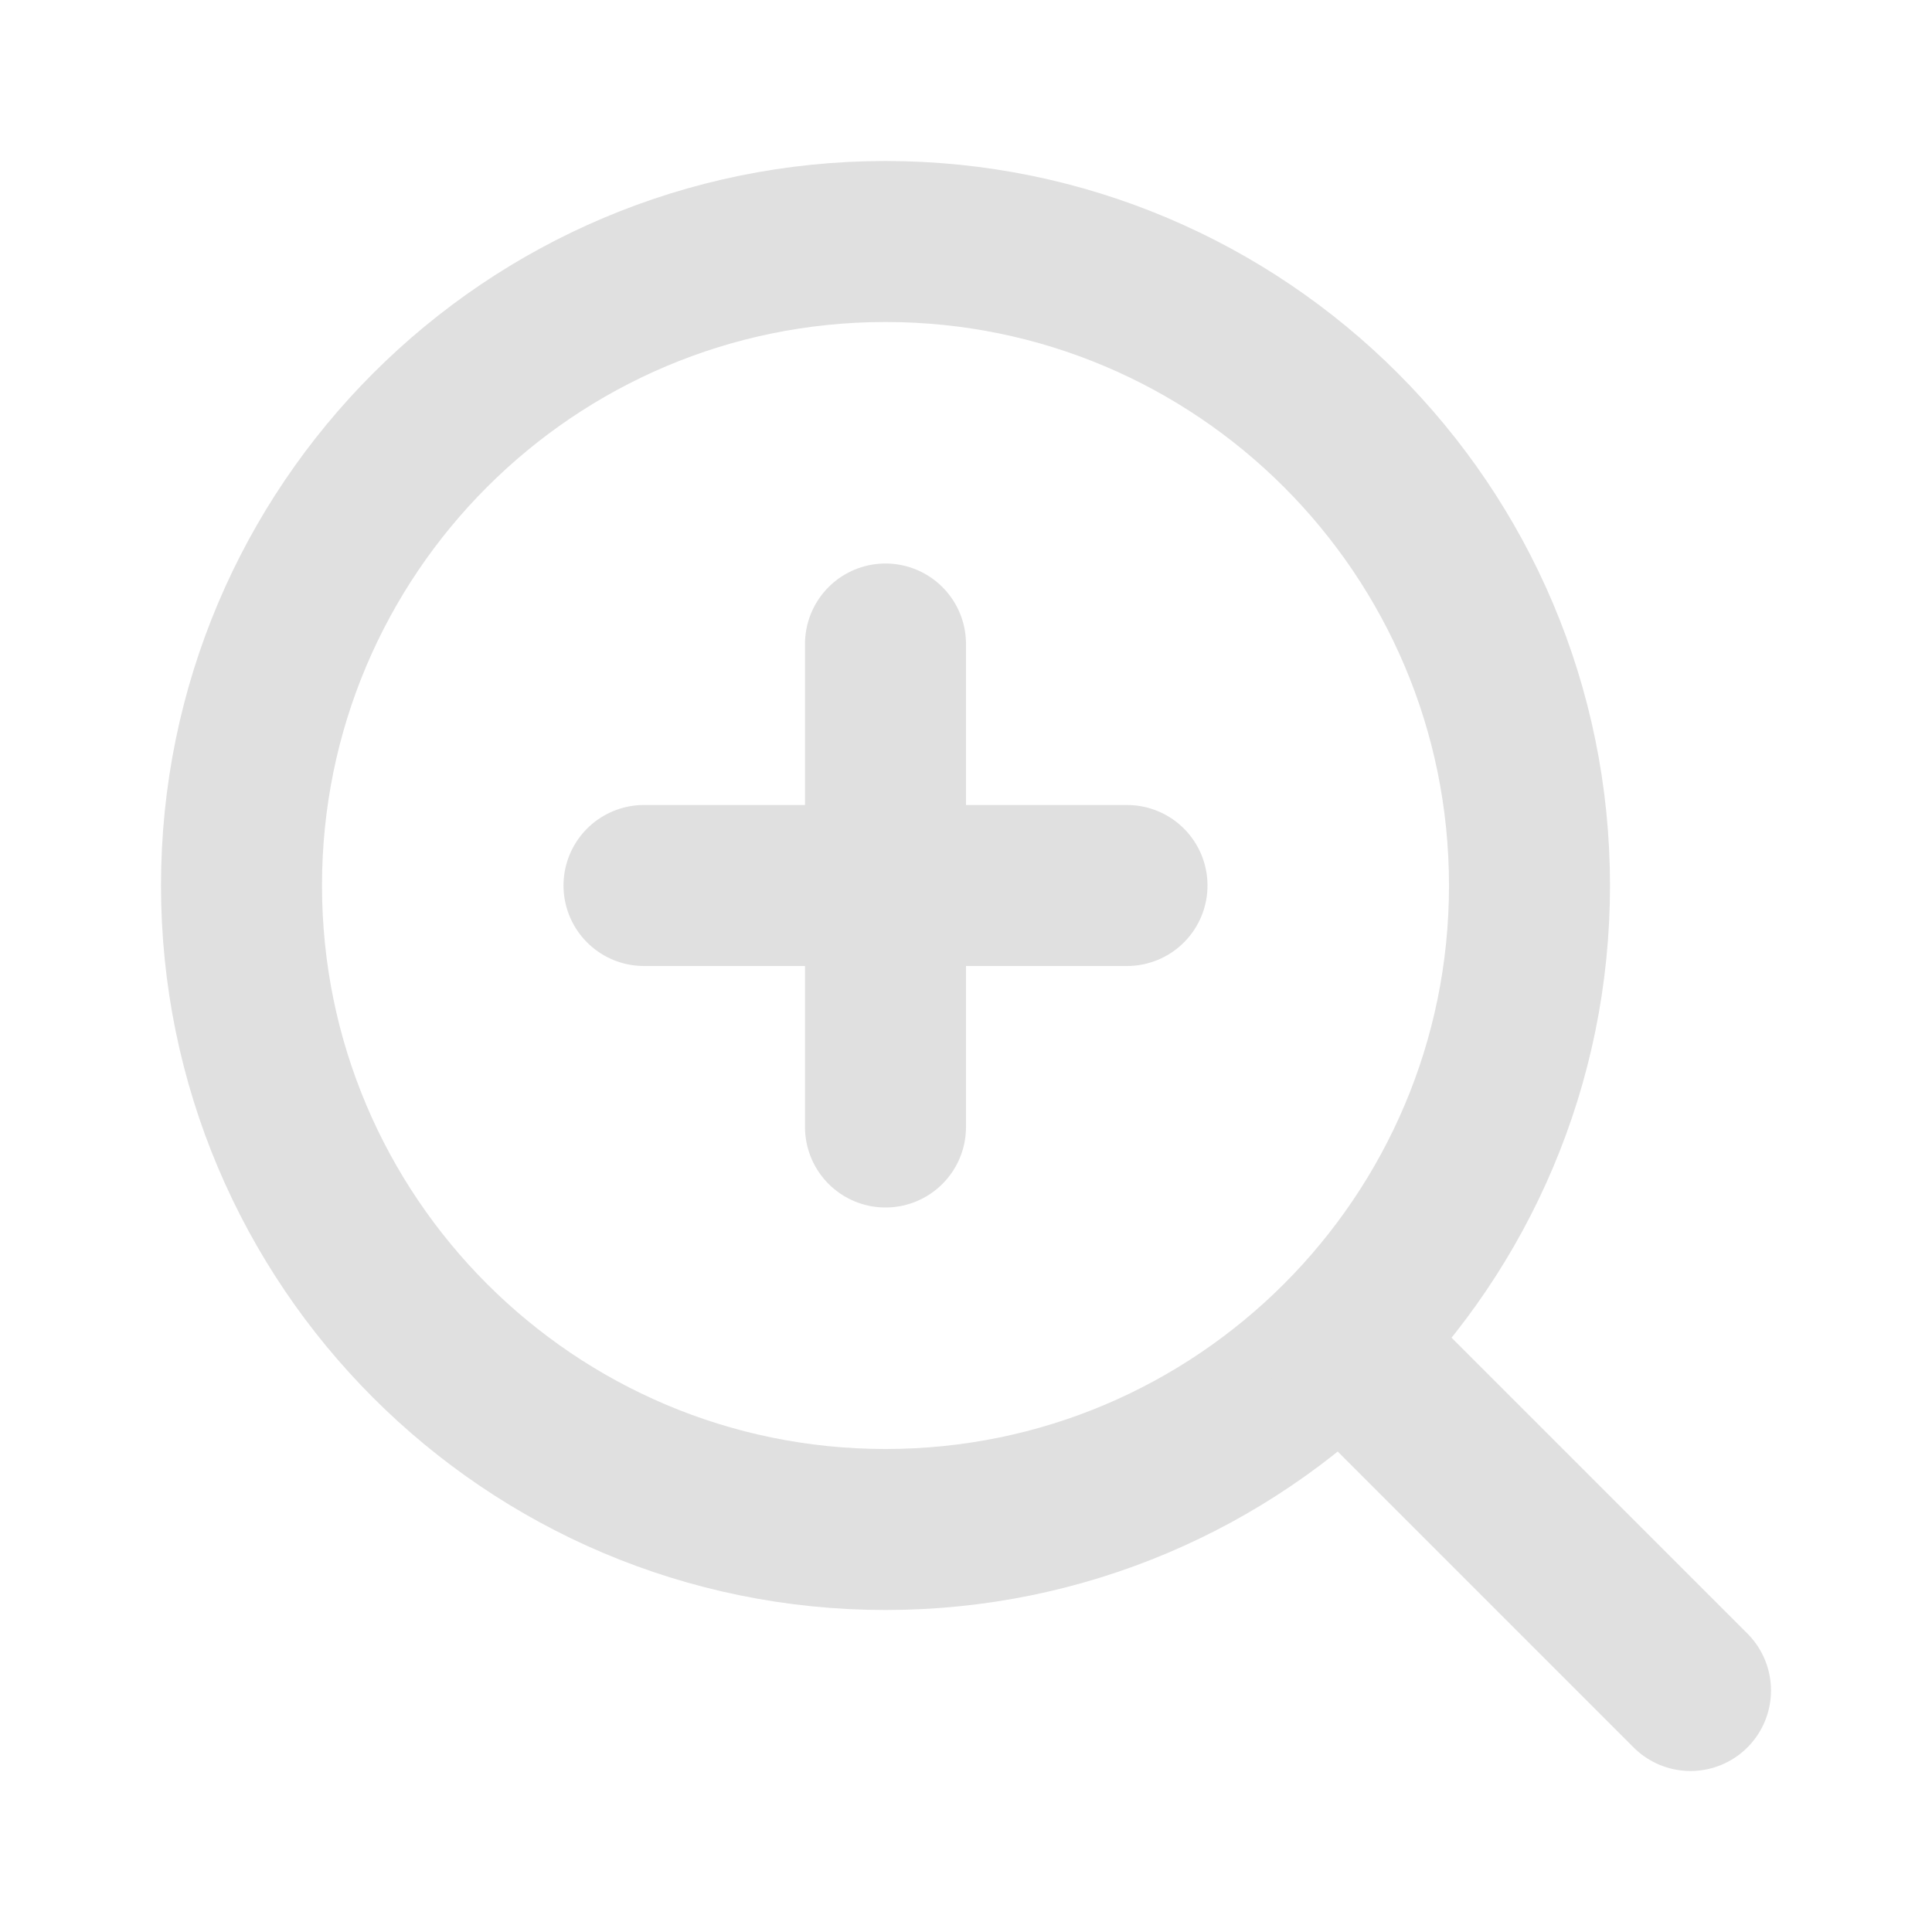
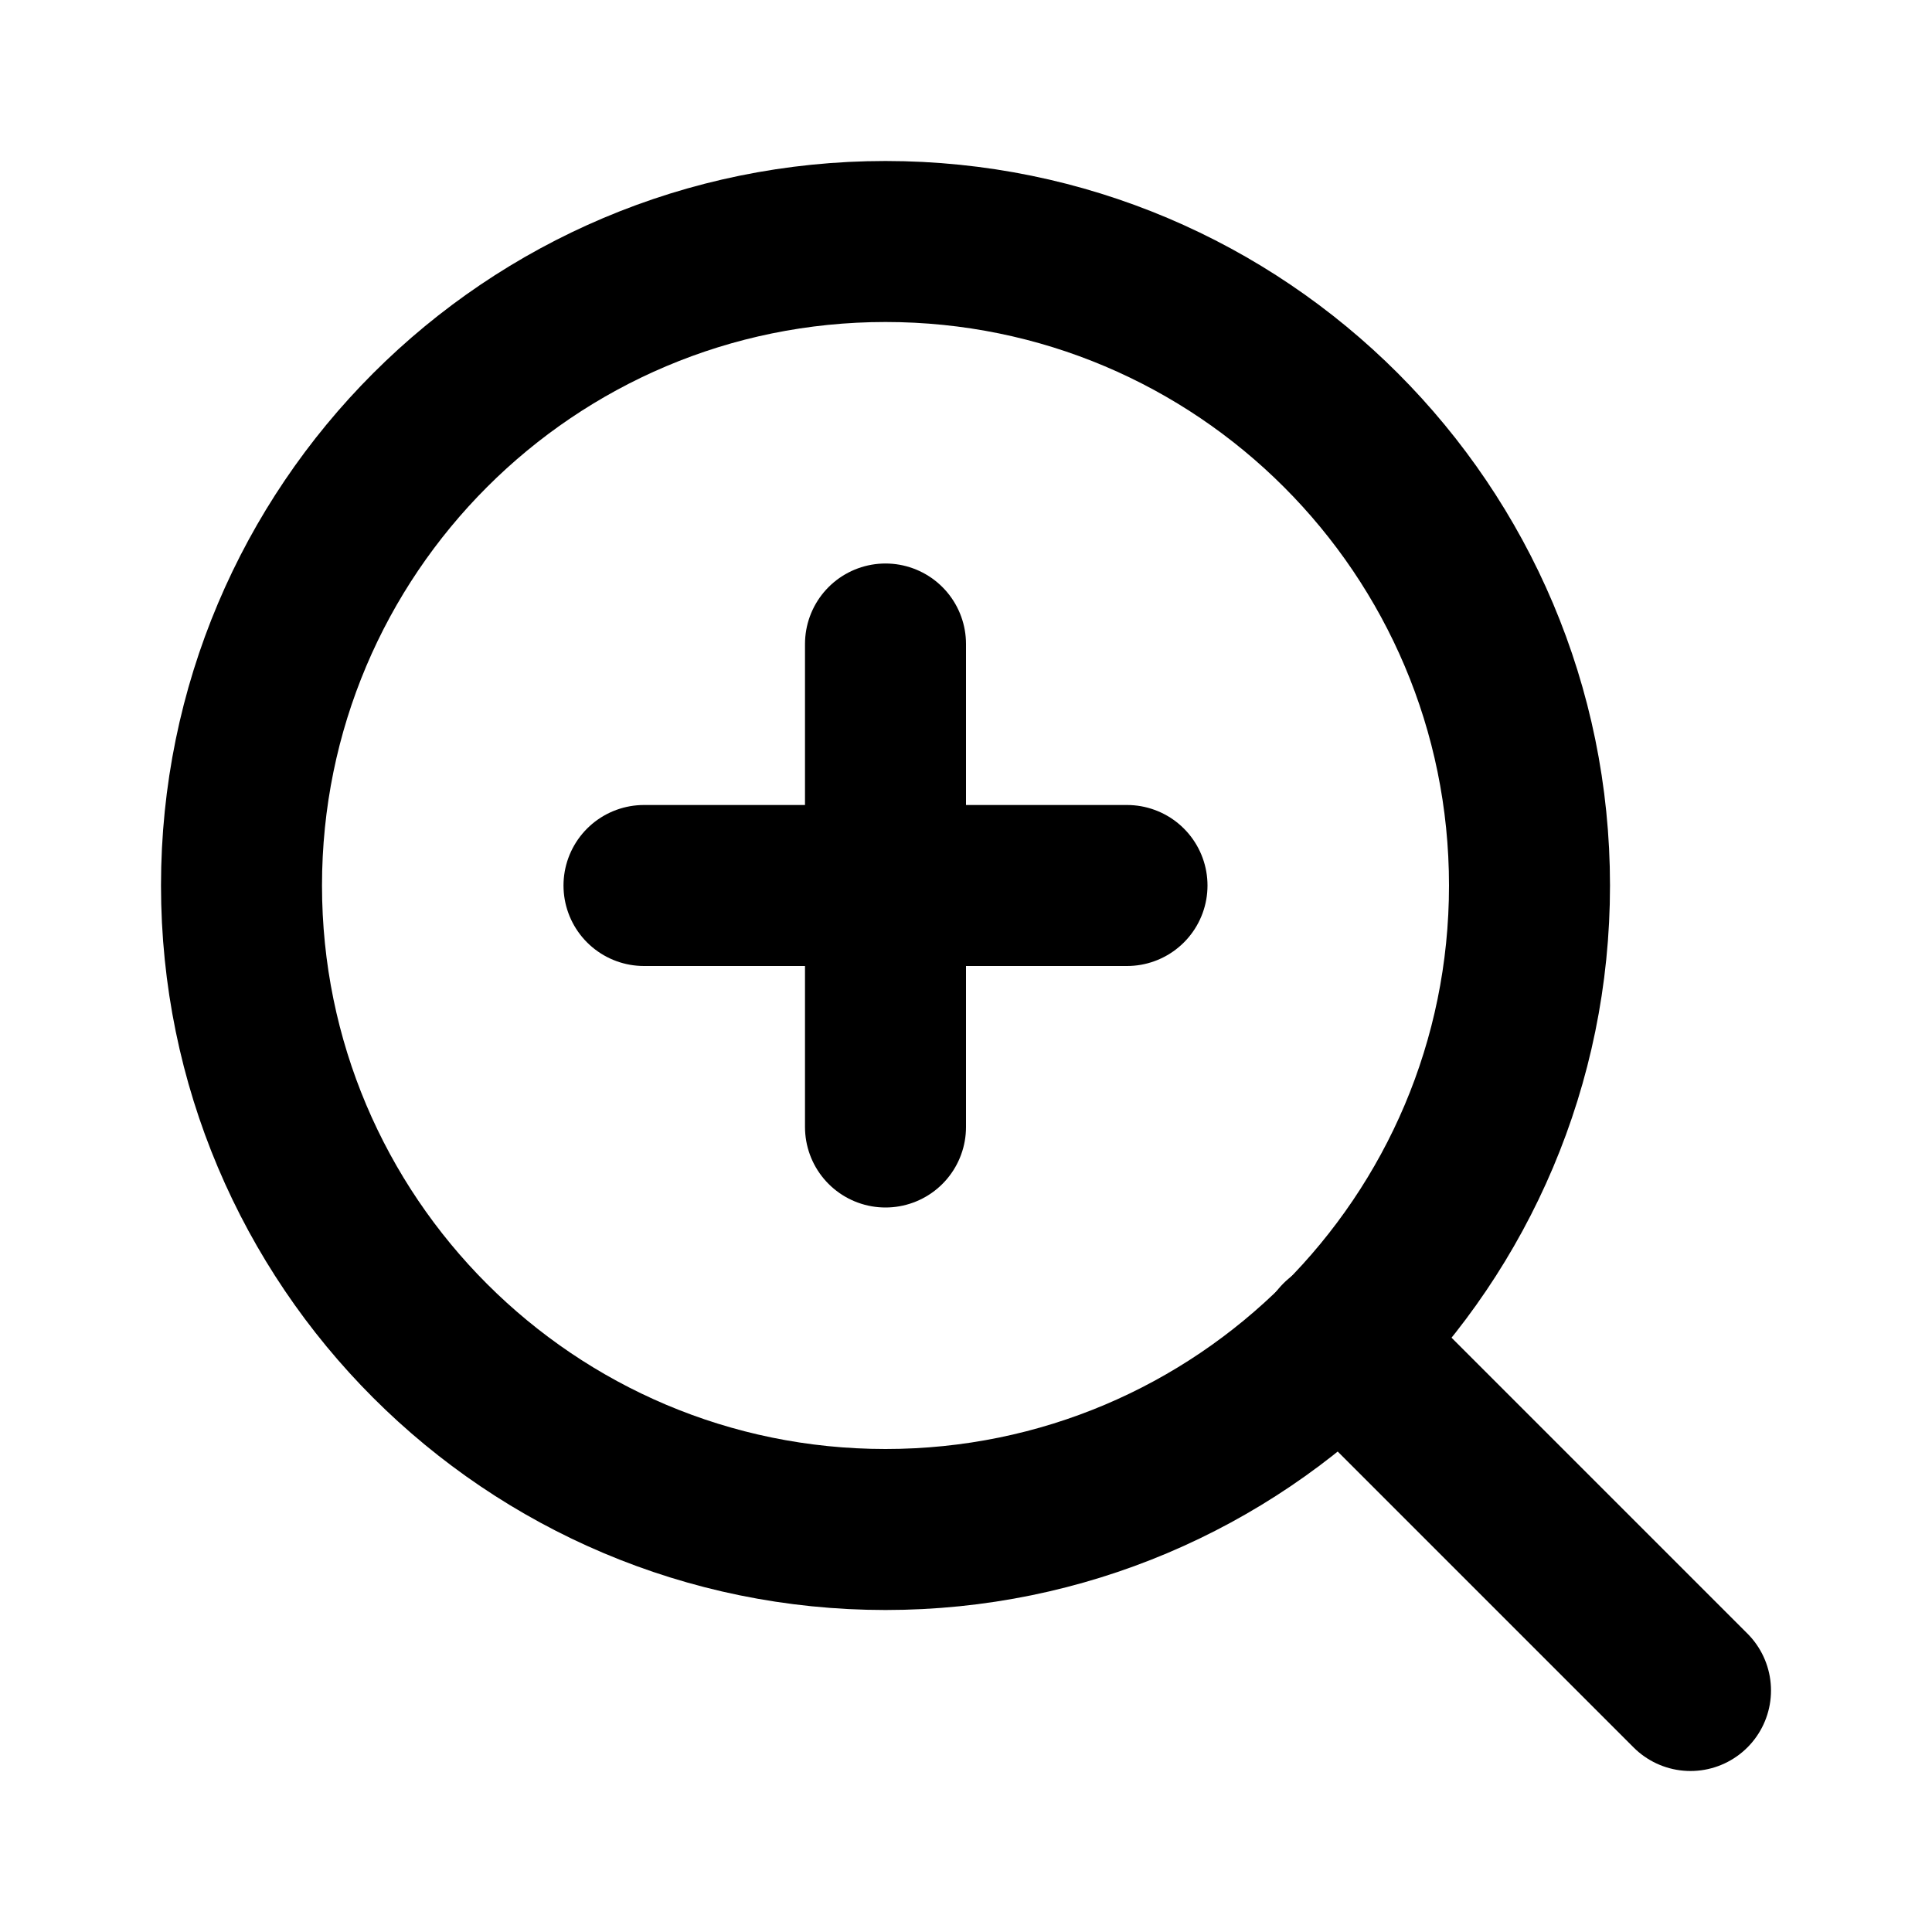
- <svg xmlns="http://www.w3.org/2000/svg" width="24" height="24" viewBox="0 0 24 24" fill="none" stroke="#e0e0e0" stroke-width="2" stroke-linecap="round" stroke-linejoin="round">
+ <svg xmlns="http://www.w3.org/2000/svg" width="24" height="24" viewBox="0 0 24 24" fill="none" stroke="currentColor" stroke-width="2" stroke-linecap="round" stroke-linejoin="round">
  <circle cx="11" cy="11" r="8" />
-   <path d="m21 21-4.3-4.3" />
-   <path d="M11 8v6" />
-   <path d="M8 11h6" />
+   <line x1="21" x2="16.65" y1="21" y2="16.65" />
+   <line x1="11" x2="11" y1="8" y2="14" />
+   <line x1="8" x2="14" y1="11" y2="11" />
</svg>
